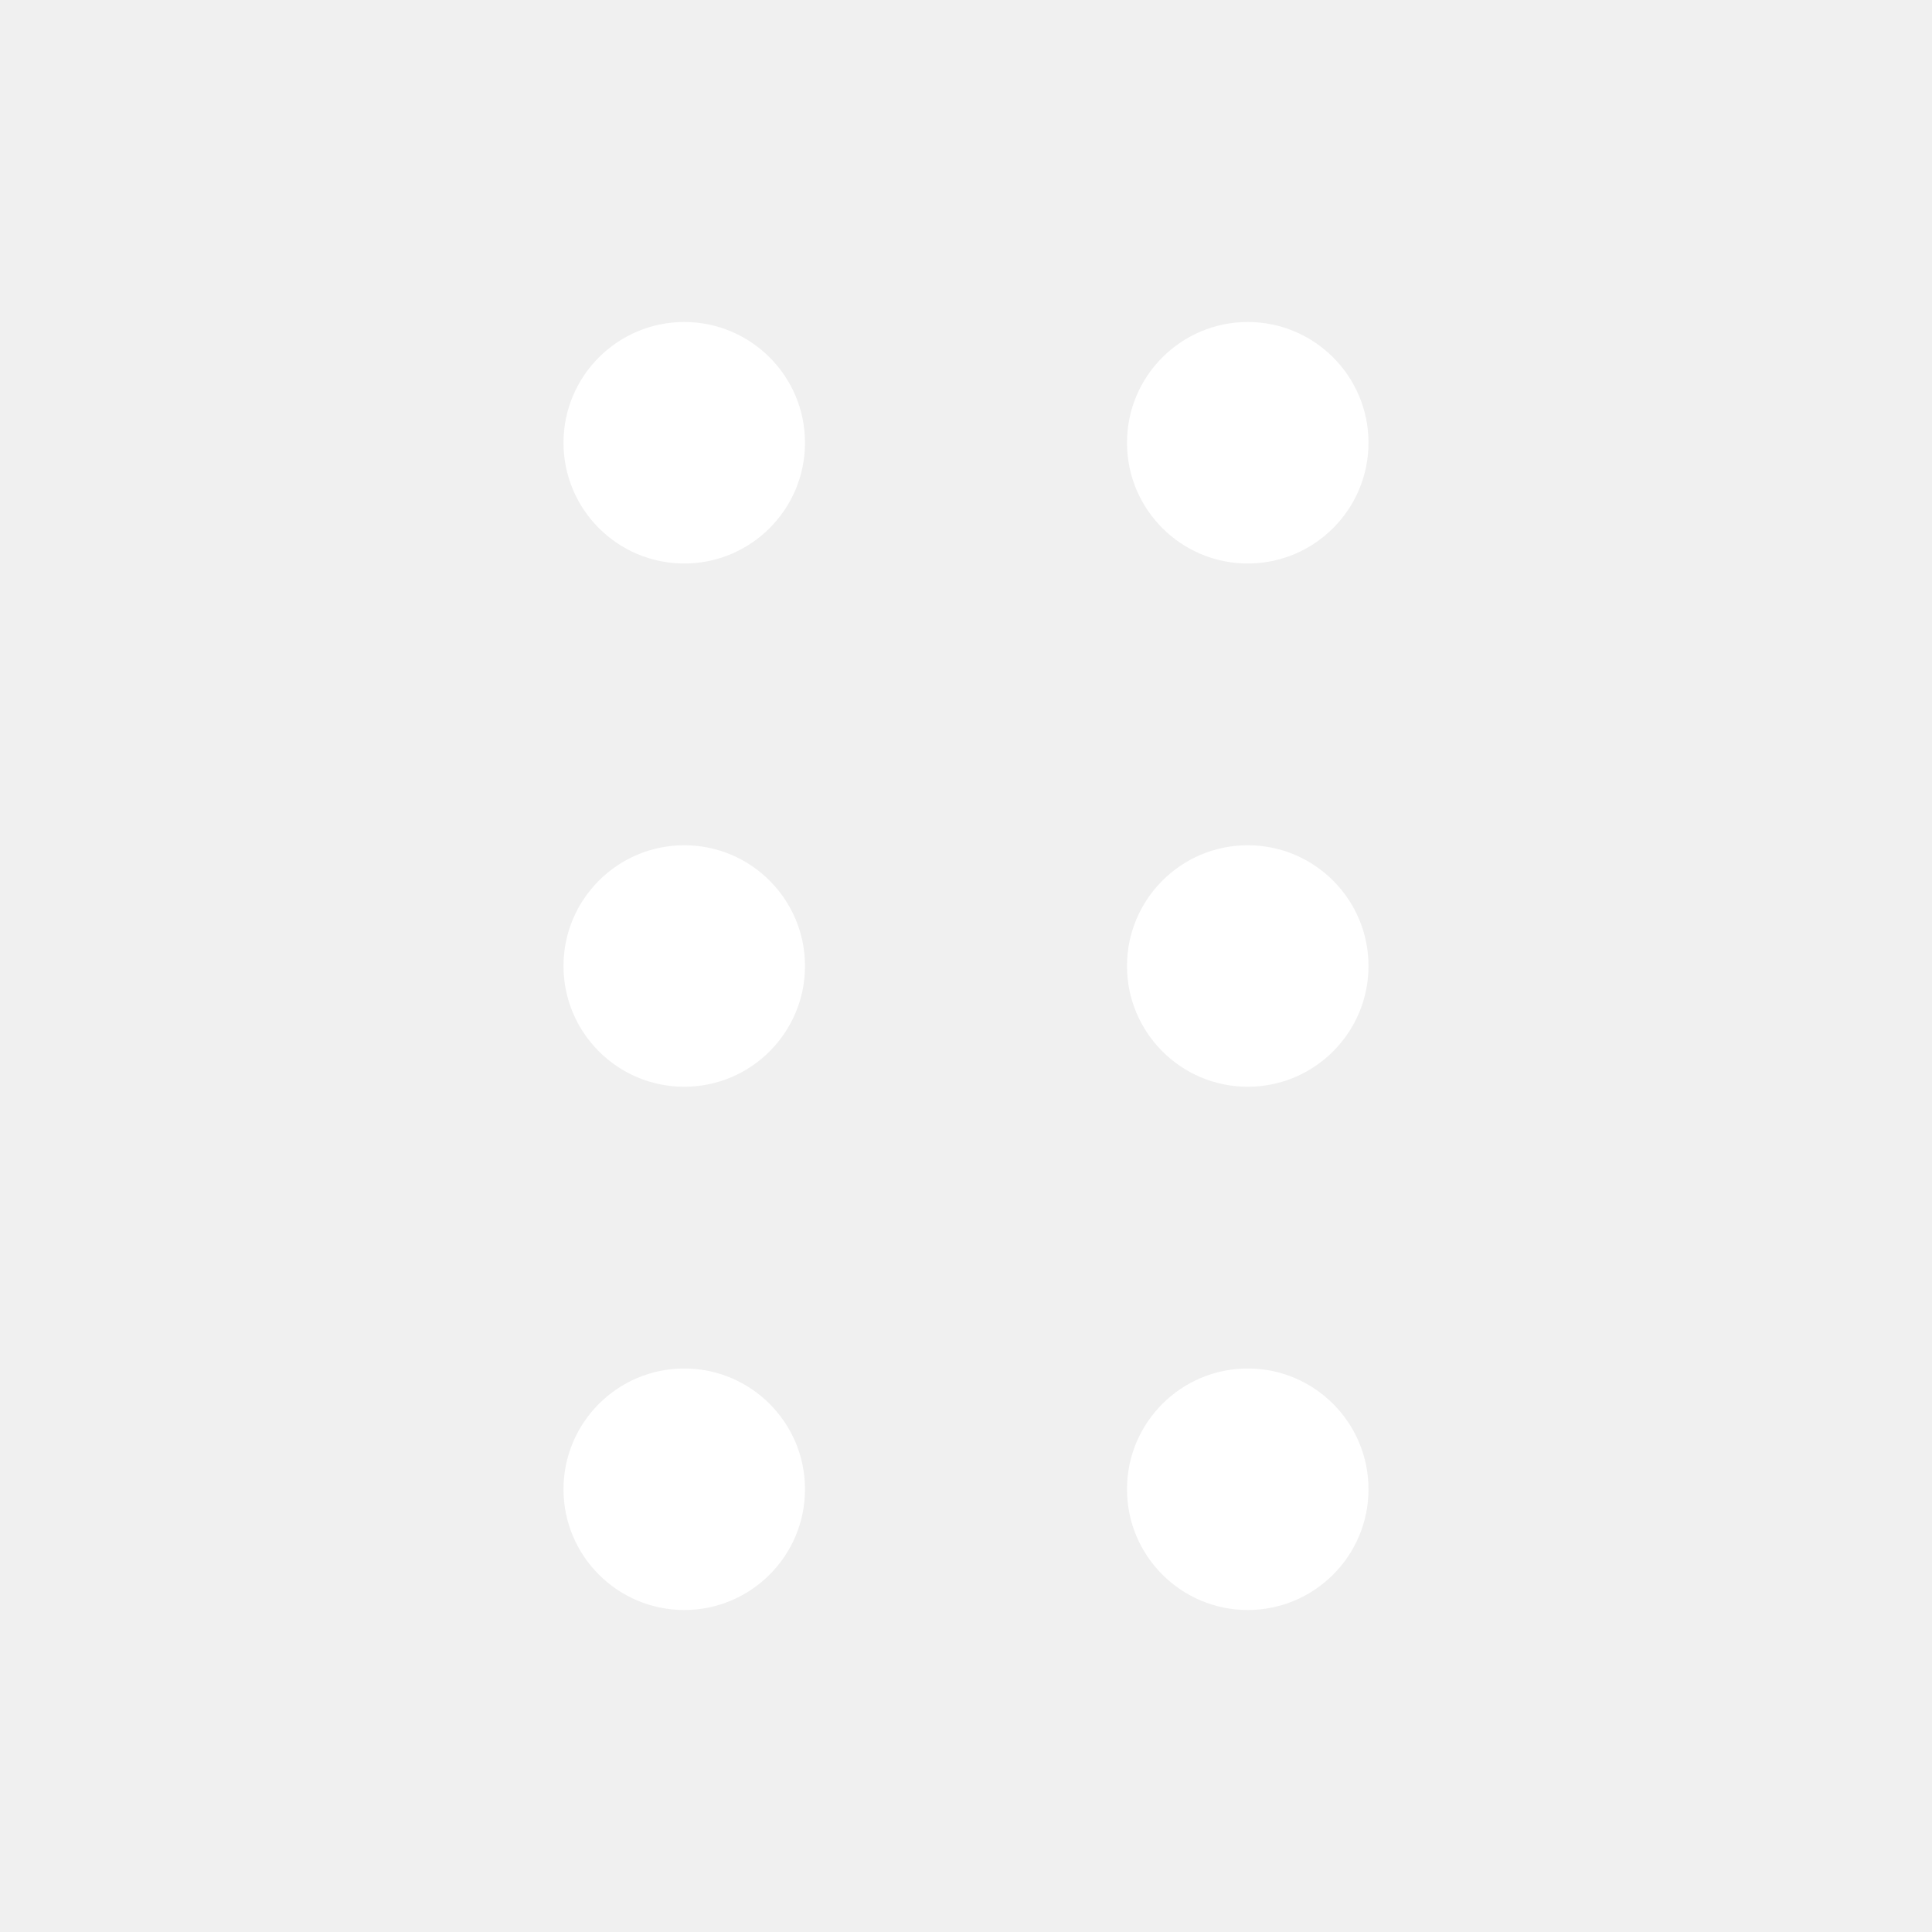
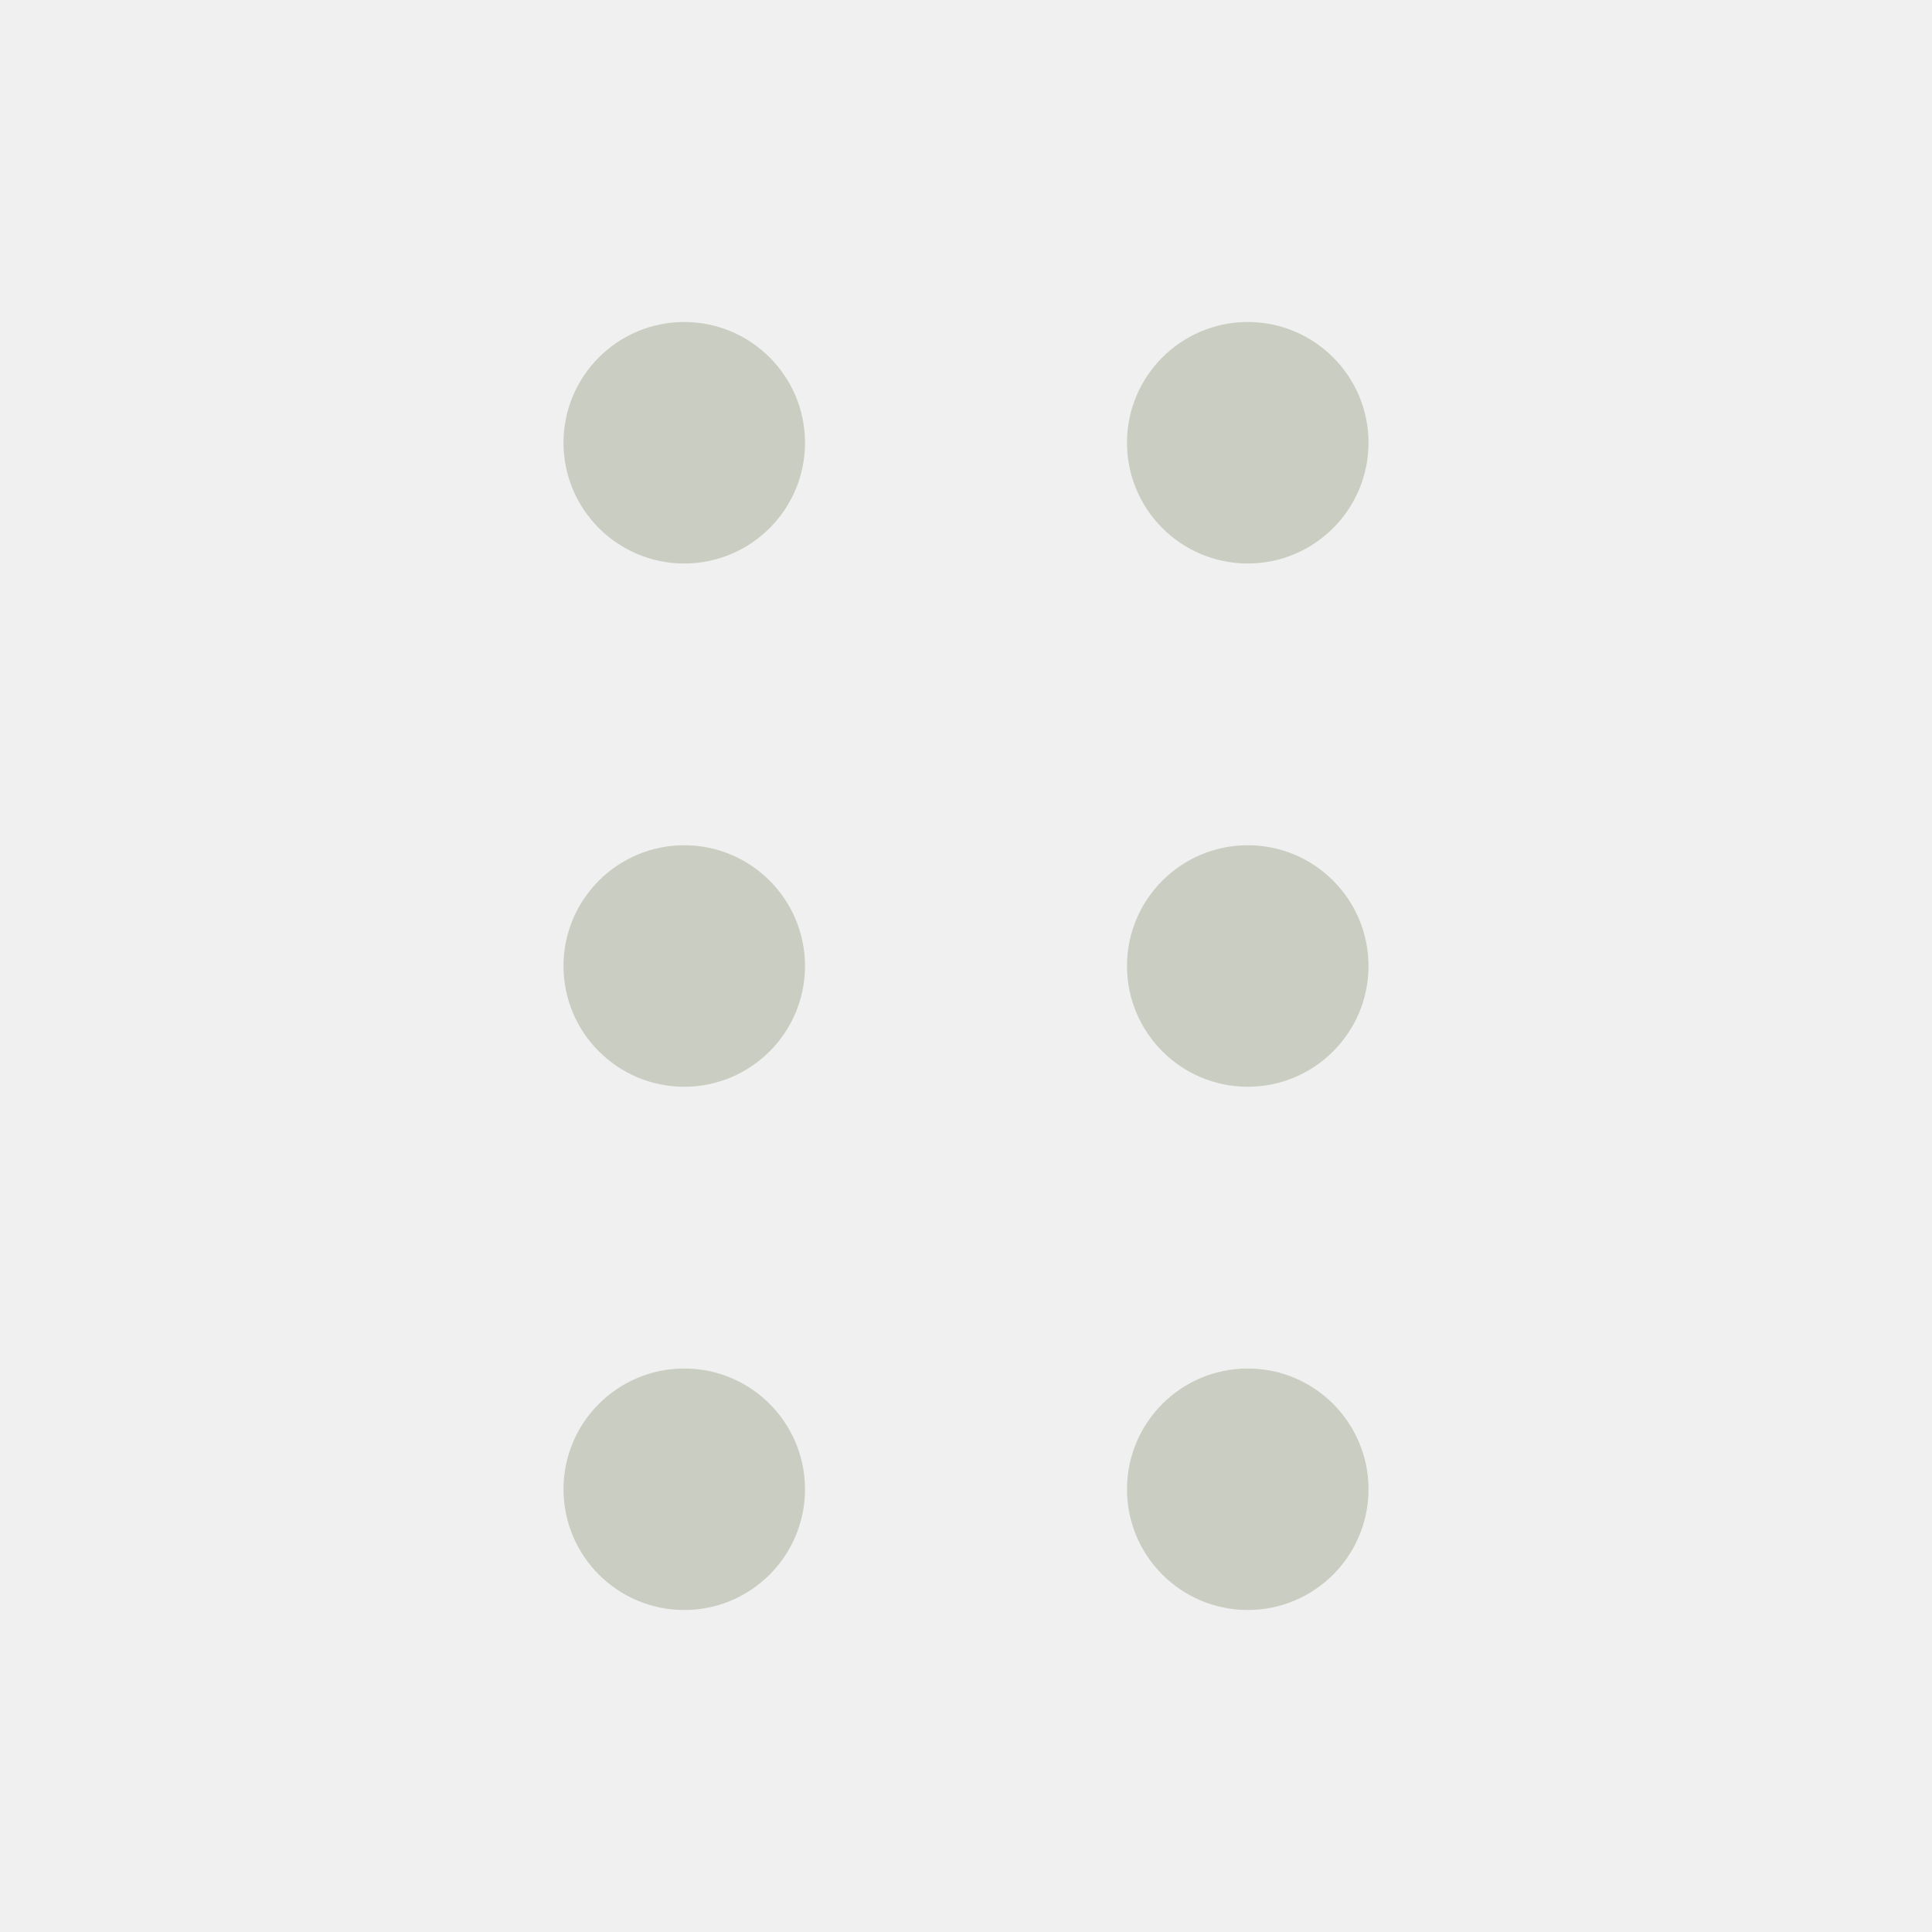
<svg xmlns="http://www.w3.org/2000/svg" width="24" height="24" viewBox="0 0 24 24" fill="none">
-   <path d="M8.5 7C9.328 7 10 6.328 10 5.5C10 4.672 9.328 4 8.5 4C7.672 4 7 4.672 7 5.5C7 6.328 7.672 7 8.5 7ZM8.5 13.5C9.328 13.5 10 12.828 10 12C10 11.172 9.328 10.5 8.5 10.5C7.672 10.5 7 11.172 7 12C7 12.828 7.672 13.5 8.5 13.5ZM10 18.5C10 19.328 9.328 20 8.5 20C7.672 20 7 19.328 7 18.5C7 17.672 7.672 17 8.5 17C9.328 17 10 17.672 10 18.5ZM15.5 7C16.328 7 17 6.328 17 5.5C17 4.672 16.328 4 15.5 4C14.672 4 14 4.672 14 5.5C14 6.328 14.672 7 15.5 7ZM17 12C17 12.828 16.328 13.5 15.5 13.5C14.672 13.5 14 12.828 14 12C14 11.172 14.672 10.5 15.5 10.5C16.328 10.5 17 11.172 17 12ZM15.5 20C16.328 20 17 19.328 17 18.5C17 17.672 16.328 17 15.5 17C14.672 17 14 17.672 14 18.5C14 19.328 14.672 20 15.5 20Z" fill="white" />
+   <path d="M8.5 7C9.328 7 10 6.328 10 5.5C10 4.672 9.328 4 8.5 4C7.672 4 7 4.672 7 5.5C7 6.328 7.672 7 8.5 7ZM8.5 13.5C9.328 13.5 10 12.828 10 12C10 11.172 9.328 10.5 8.5 10.5C7.672 10.5 7 11.172 7 12C7 12.828 7.672 13.5 8.5 13.5ZM10 18.5C10 19.328 9.328 20 8.5 20C7.672 20 7 19.328 7 18.5C7 17.672 7.672 17 8.5 17C9.328 17 10 17.672 10 18.5ZM15.5 7C16.328 7 17 6.328 17 5.5C17 4.672 16.328 4 15.5 4C14.672 4 14 4.672 14 5.5C14 6.328 14.672 7 15.5 7ZM17 12C17 12.828 16.328 13.5 15.5 13.5C14.672 13.5 14 12.828 14 12C14 11.172 14.672 10.5 15.5 10.5C16.328 10.5 17 11.172 17 12ZM15.5 20C16.328 20 17 19.328 17 18.5C17 17.672 16.328 17 15.5 17C14.672 17 14 17.672 14 18.5C14 19.328 14.672 20 15.5 20Z" fill="#CACDC1" />
</svg>
